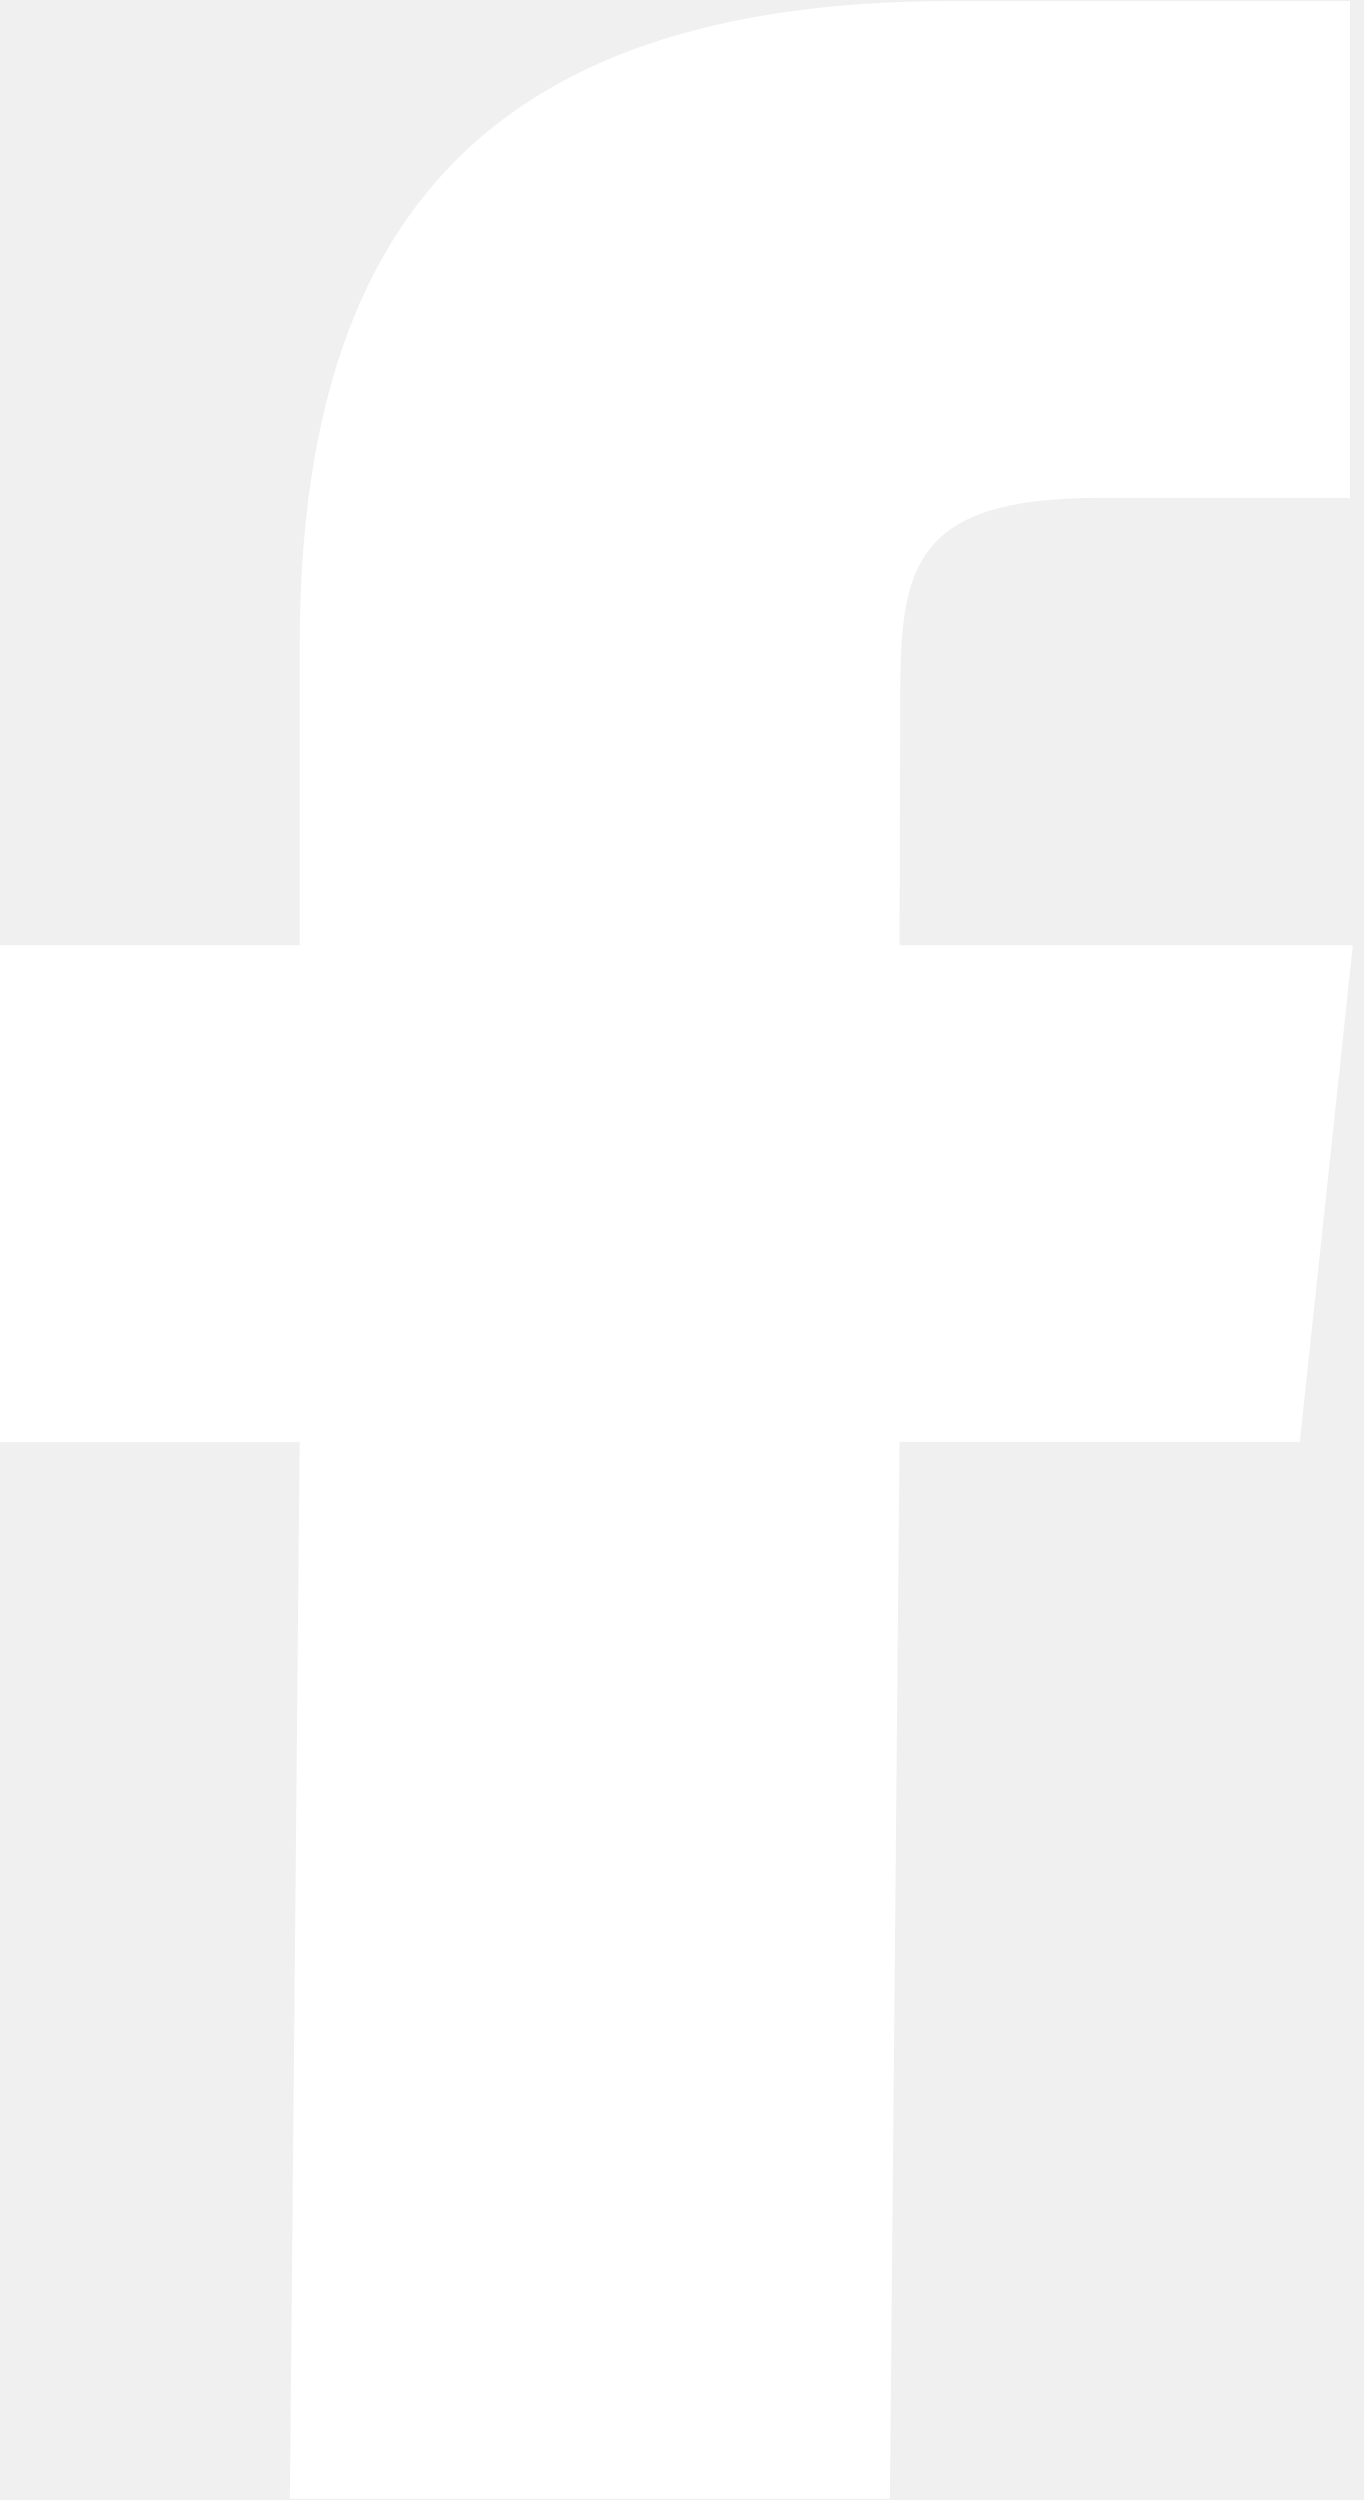
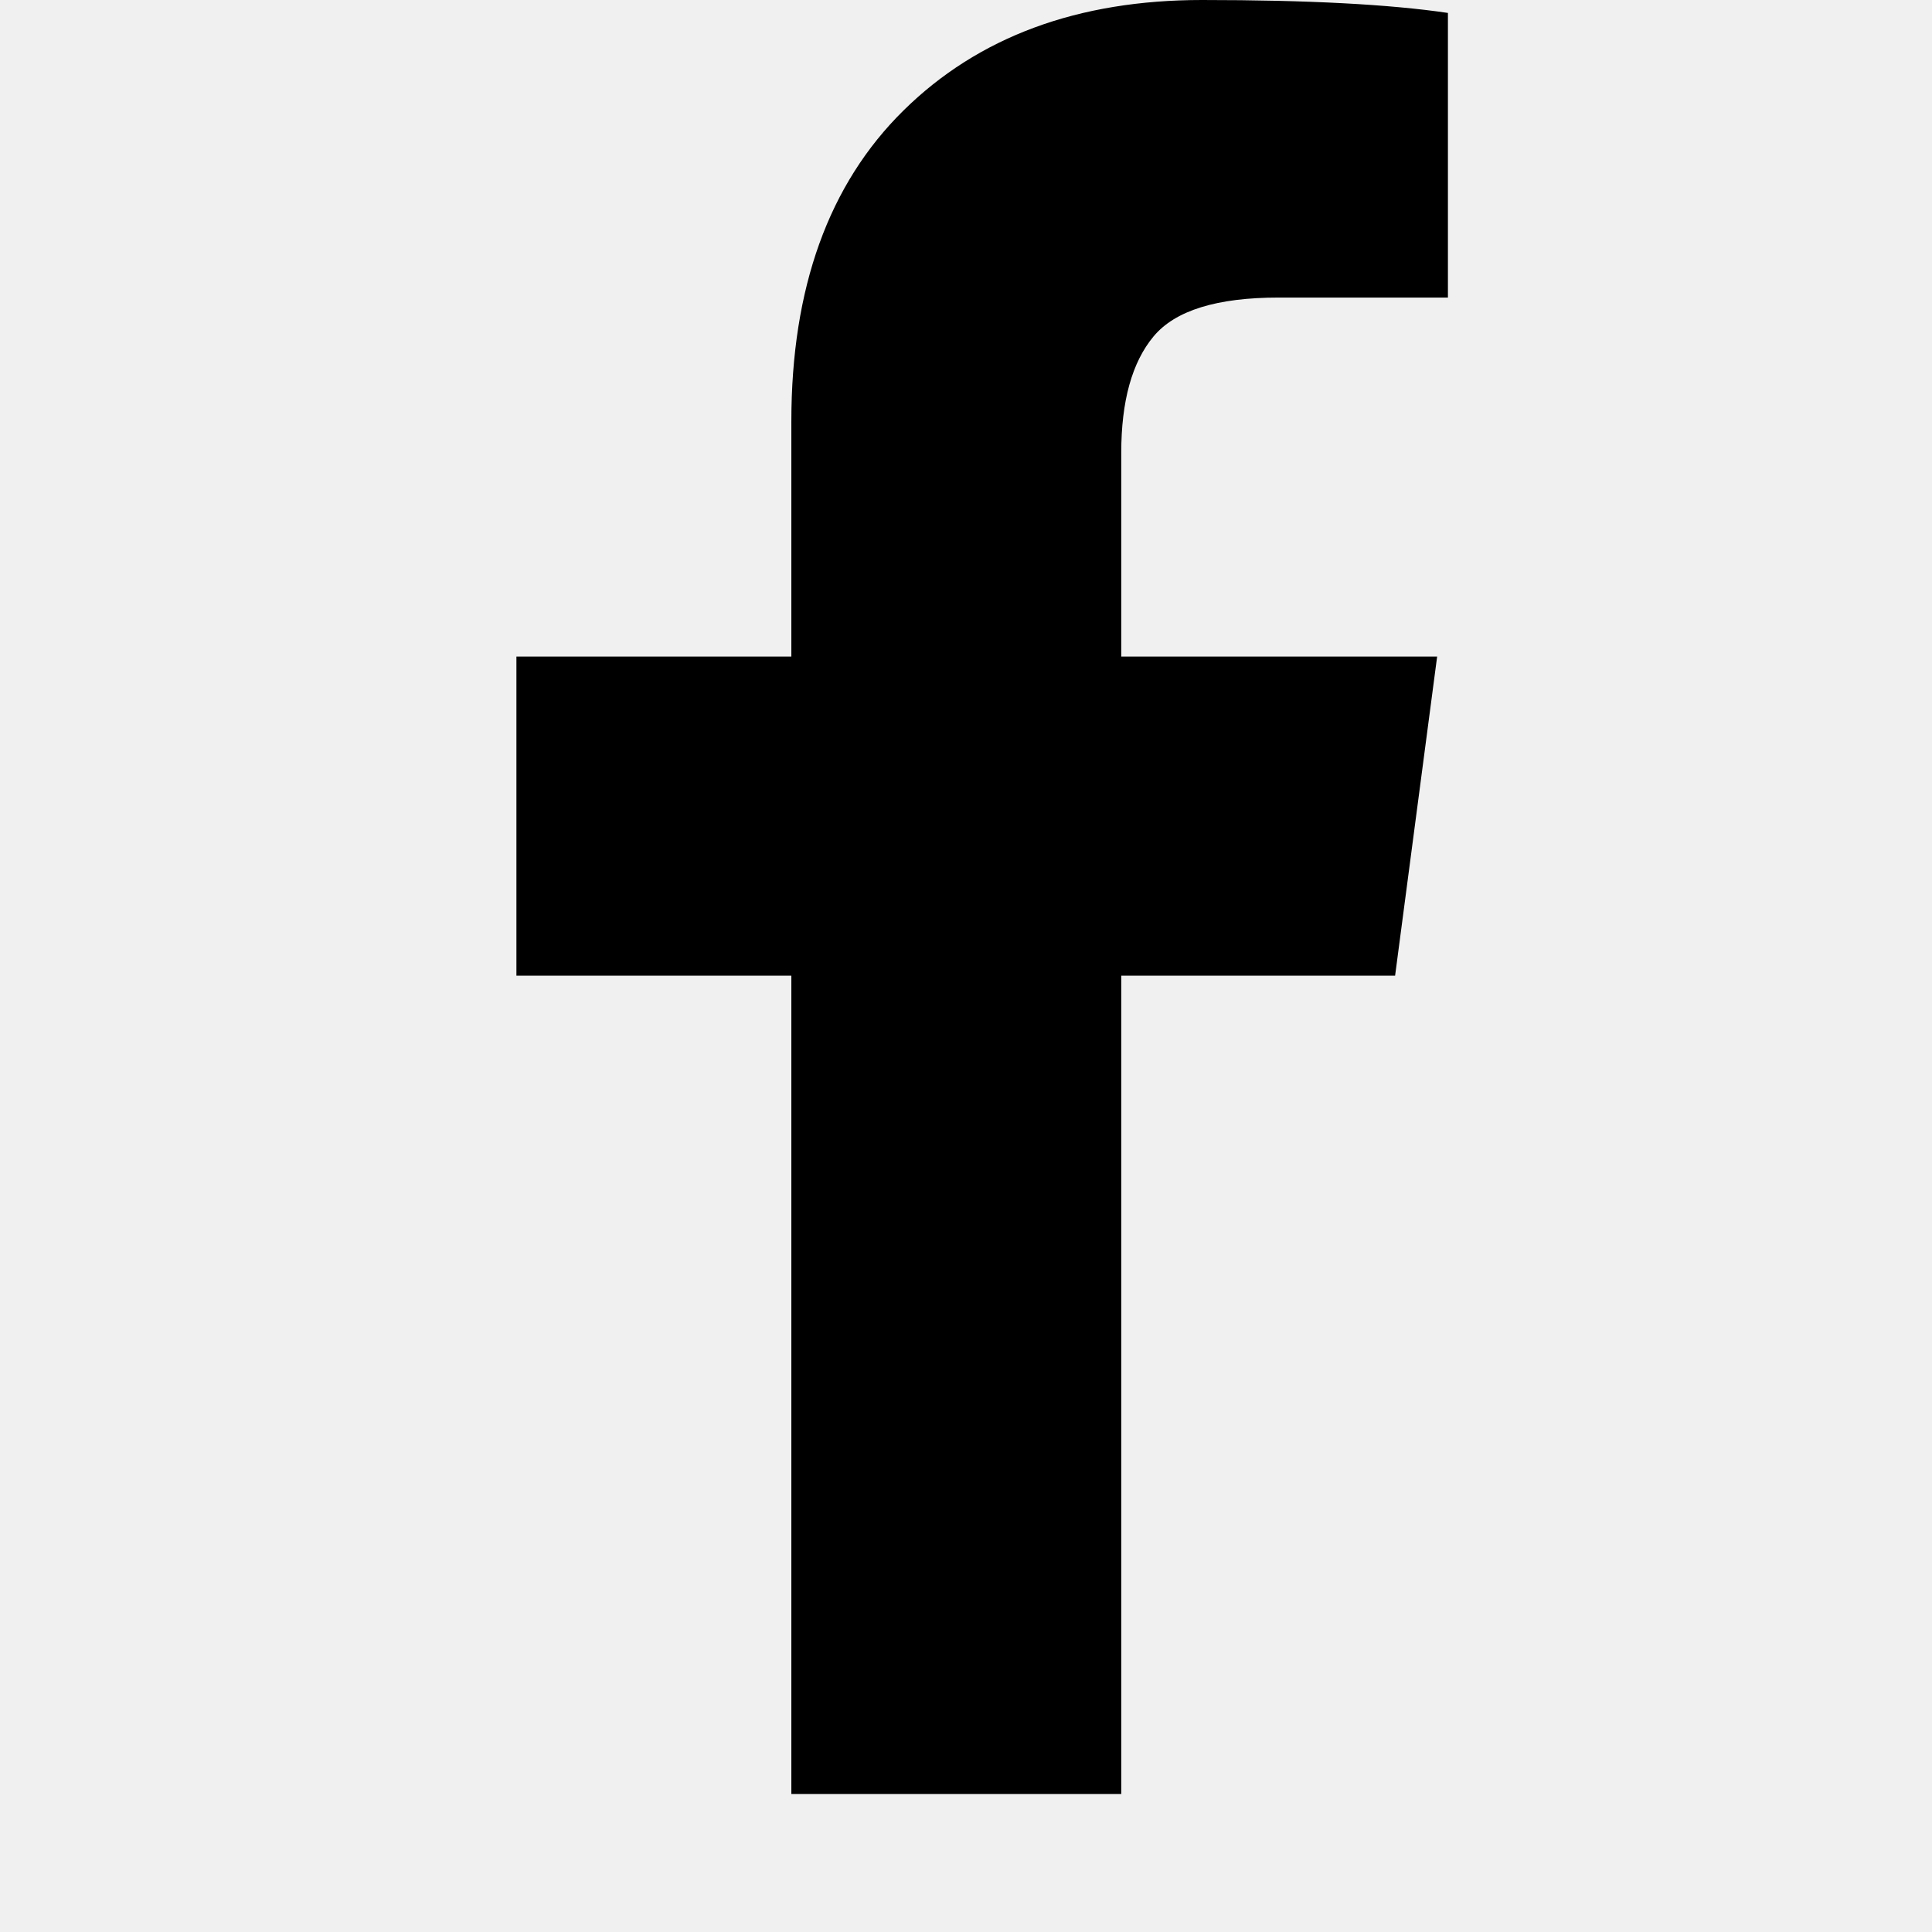
- <svg xmlns="http://www.w3.org/2000/svg" width="12" height="22" viewBox="0 0 12 22" fill="none">
-   <path fill-rule="evenodd" clip-rule="evenodd" d="M7.831 21.989L7.916 12.689H11.438L11.905 8.319H7.916L7.922 6.132C7.922 4.992 8.031 4.381 9.678 4.381H11.88V0.01H8.358C4.127 0.01 2.637 2.131 2.637 5.696V8.319H0V12.69H2.637L2.551 21.989H7.831Z" fill="white" />
+ <svg xmlns="http://www.w3.org/2000/svg" width="1792" height="1792" viewBox="0 0 1792 1792">
+   <path d="M1343 12v264h-157q-86 0-116 36t-30 108v189h293l-39 296h-254v759h-306v-759h-255v-296h255v-218q0-186 104-288.5t277-102.5q147 0 228 12z" />
</svg>
